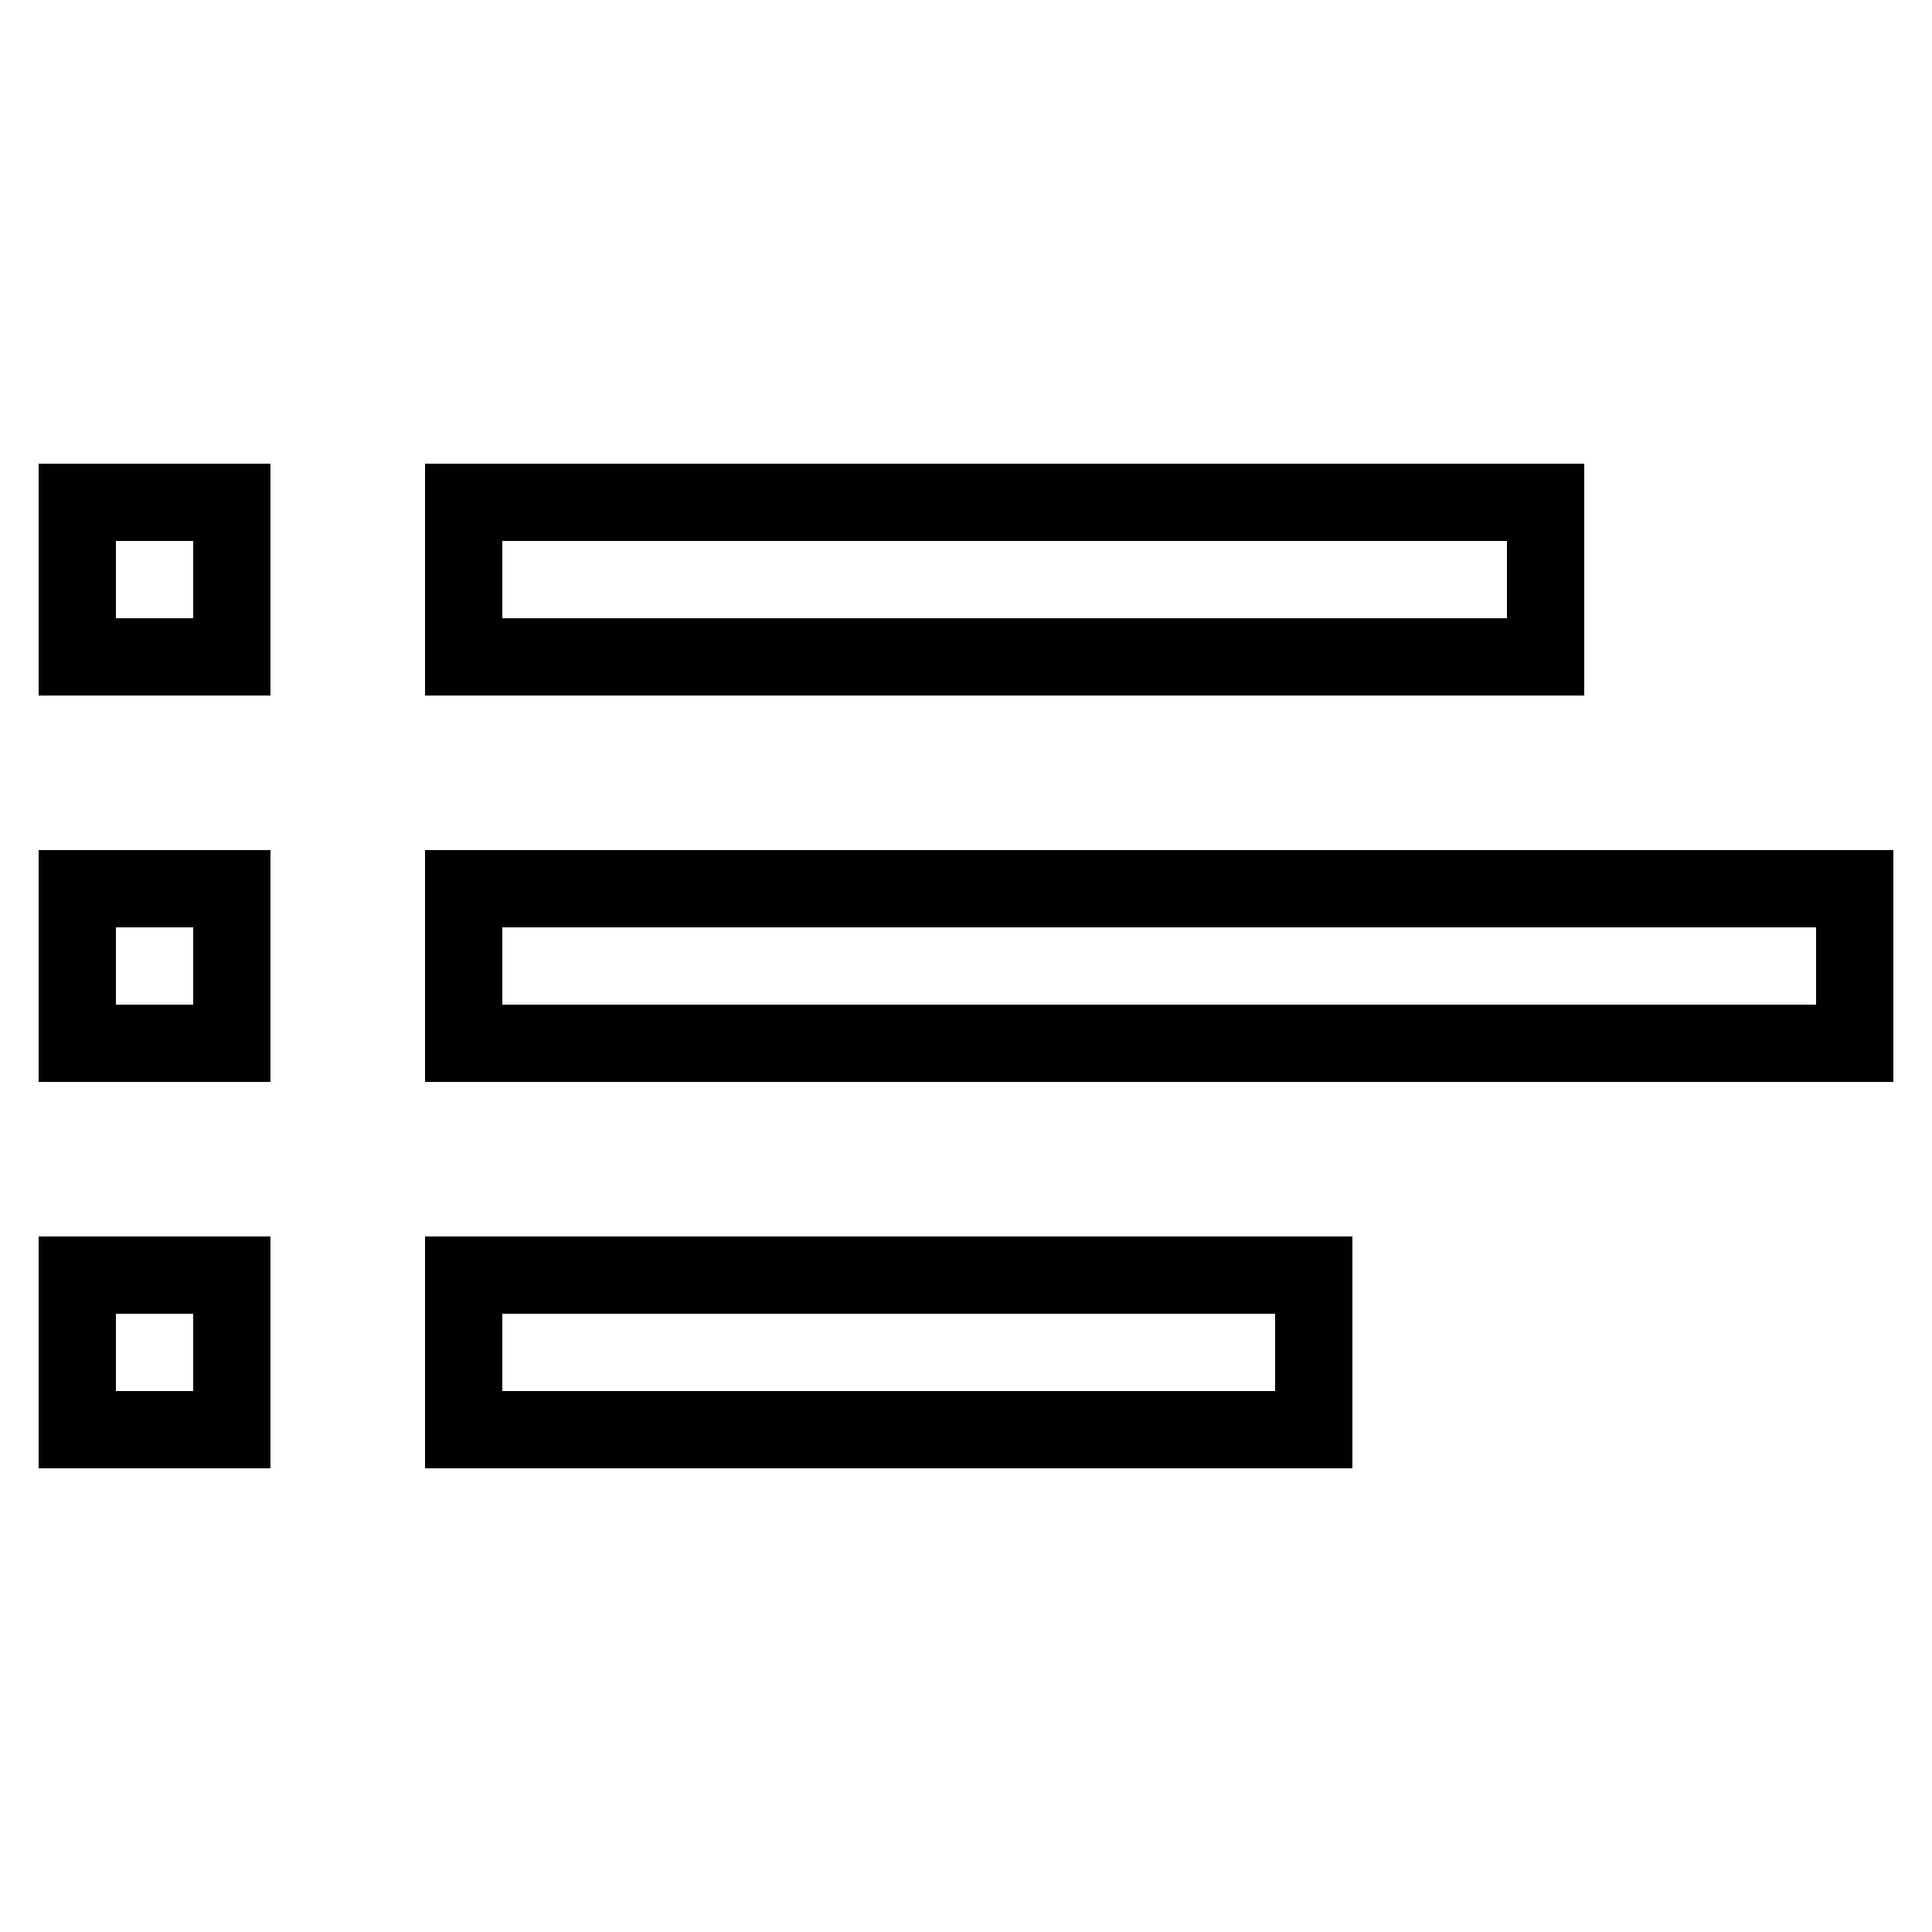
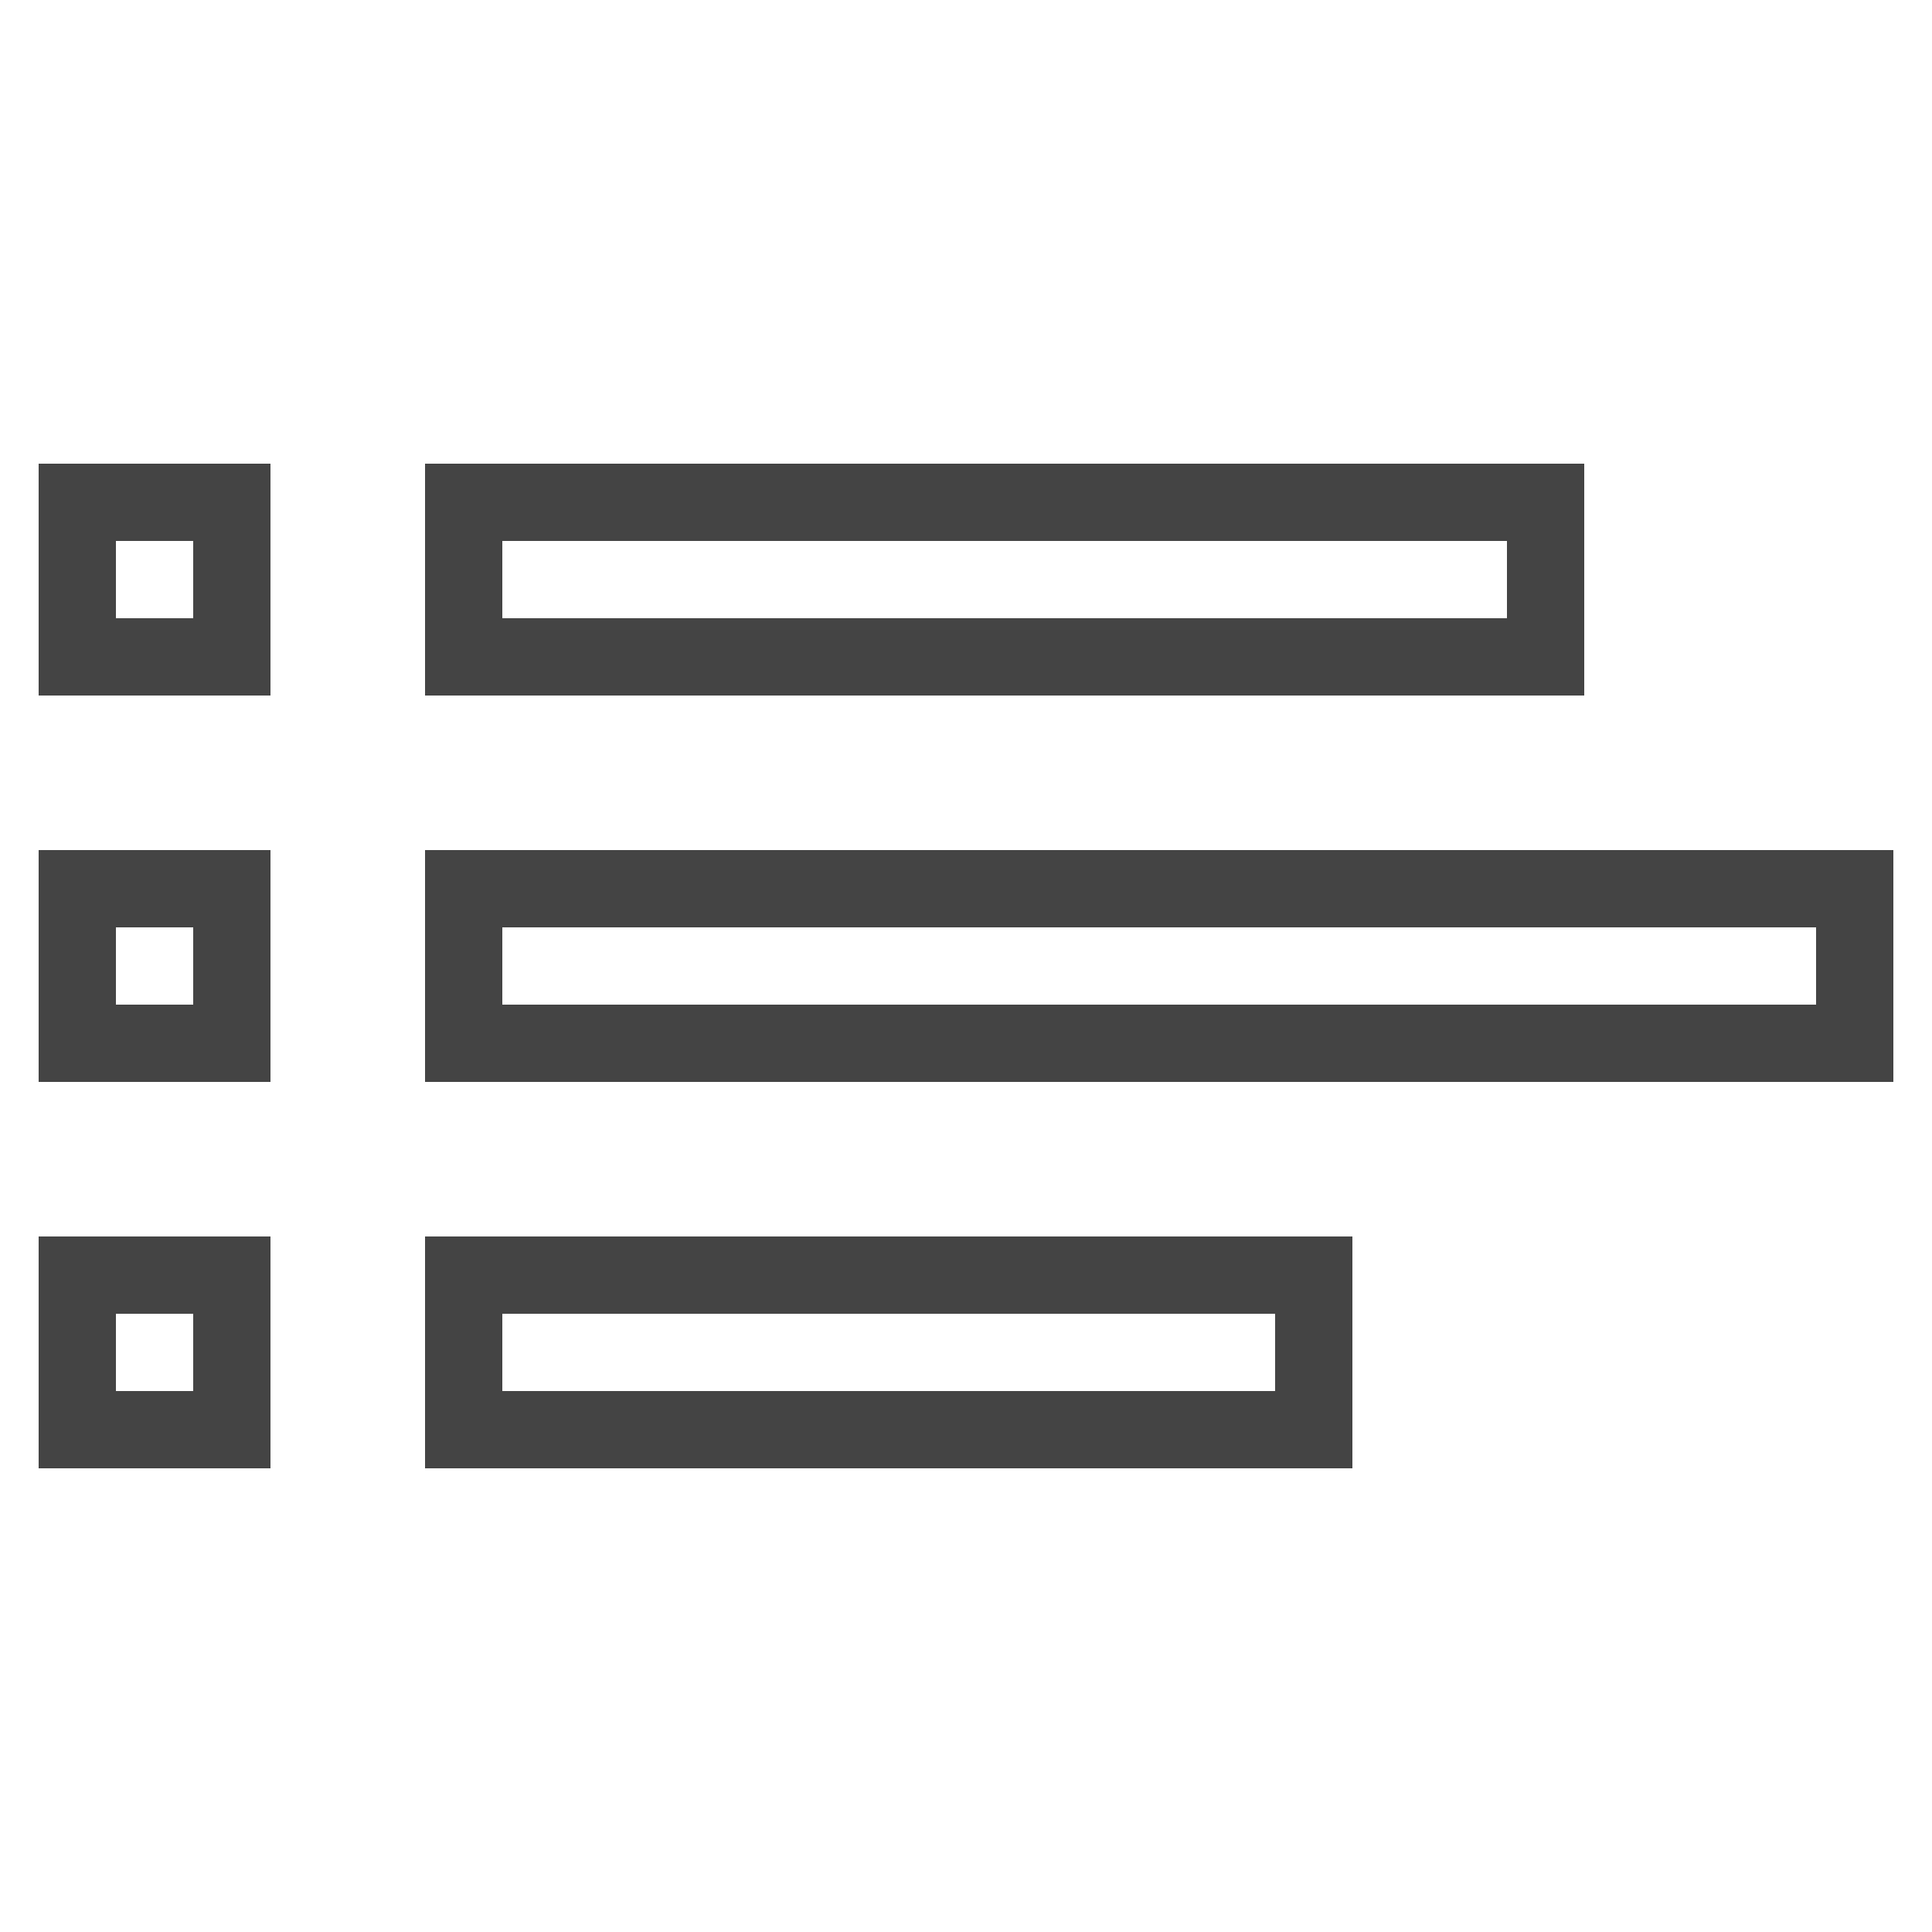
- <svg xmlns="http://www.w3.org/2000/svg" width="32" height="32" viewBox="0 0 32 32" version="1.1" fill="#000000">
-   <g>
-     <path d="M 4.48,7.68 L 4.48,11.52 L 0.64,11.52 L 0.64,7.68 Z M 1.92,8.96 L 1.92,10.24 L 3.2,10.24 L 3.2,8.96 Z M 1.92,8.96M 4.48,14.080 L 4.48,17.92 L 0.64,17.92 L 0.64,14.080 Z M 1.92,15.36 L 1.92,16.64 L 3.2,16.64 L 3.2,15.36 Z M 1.92,15.36M 4.48,20.48 L 4.48,24.32 L 0.64,24.32 L 0.64,20.48 Z M 1.92,23.040 L 3.2,23.040 L 3.2,21.76 L 1.92,21.76 Z M 1.92,23.040M 26.24,7.68 L 26.24,11.52 L 7.040,11.52 L 7.040,7.68 Z M 8.32,10.24 L 24.96,10.24 L 24.96,8.96 L 8.32,8.96 Z M 8.32,10.24M 31.36,14.080 L 31.36,17.92 L 7.040,17.92 L 7.040,14.080 Z M 8.32,15.36 L 8.32,16.64 L 30.080,16.64 L 30.080,15.36 Z M 8.32,15.36M 22.4,20.48 L 22.4,24.32 L 7.040,24.32 L 7.040,20.48 Z M 8.32,21.76 L 8.32,23.040 L 21.12,23.040 L 21.12,21.76 Z M 8.32,21.76" />
-   </g>
+ <svg xmlns="http://www.w3.org/2000/svg" version="1.1" width="32" height="32" viewBox="0 0 32 32">
+   <path fill="#444" d="M4.48 7.68v3.84h-3.84v-3.84zM1.92 8.96v1.28h1.28v-1.28zM4.48 14.080v3.84h-3.84v-3.84zM1.92 15.36v1.28h1.28v-1.28zM4.48 20.48v3.84h-3.84v-3.84zM1.92 23.040h1.28v-1.28h-1.28zM26.24 7.68v3.84h-19.2v-3.84zM8.32 10.24h16.64v-1.28h-16.64zM31.36 14.080v3.84h-24.32v-3.84zM8.32 15.36v1.28h21.76v-1.28zM22.4 20.48v3.84h-15.36v-3.84zM8.32 21.76v1.28h12.8v-1.28z" />
</svg>
